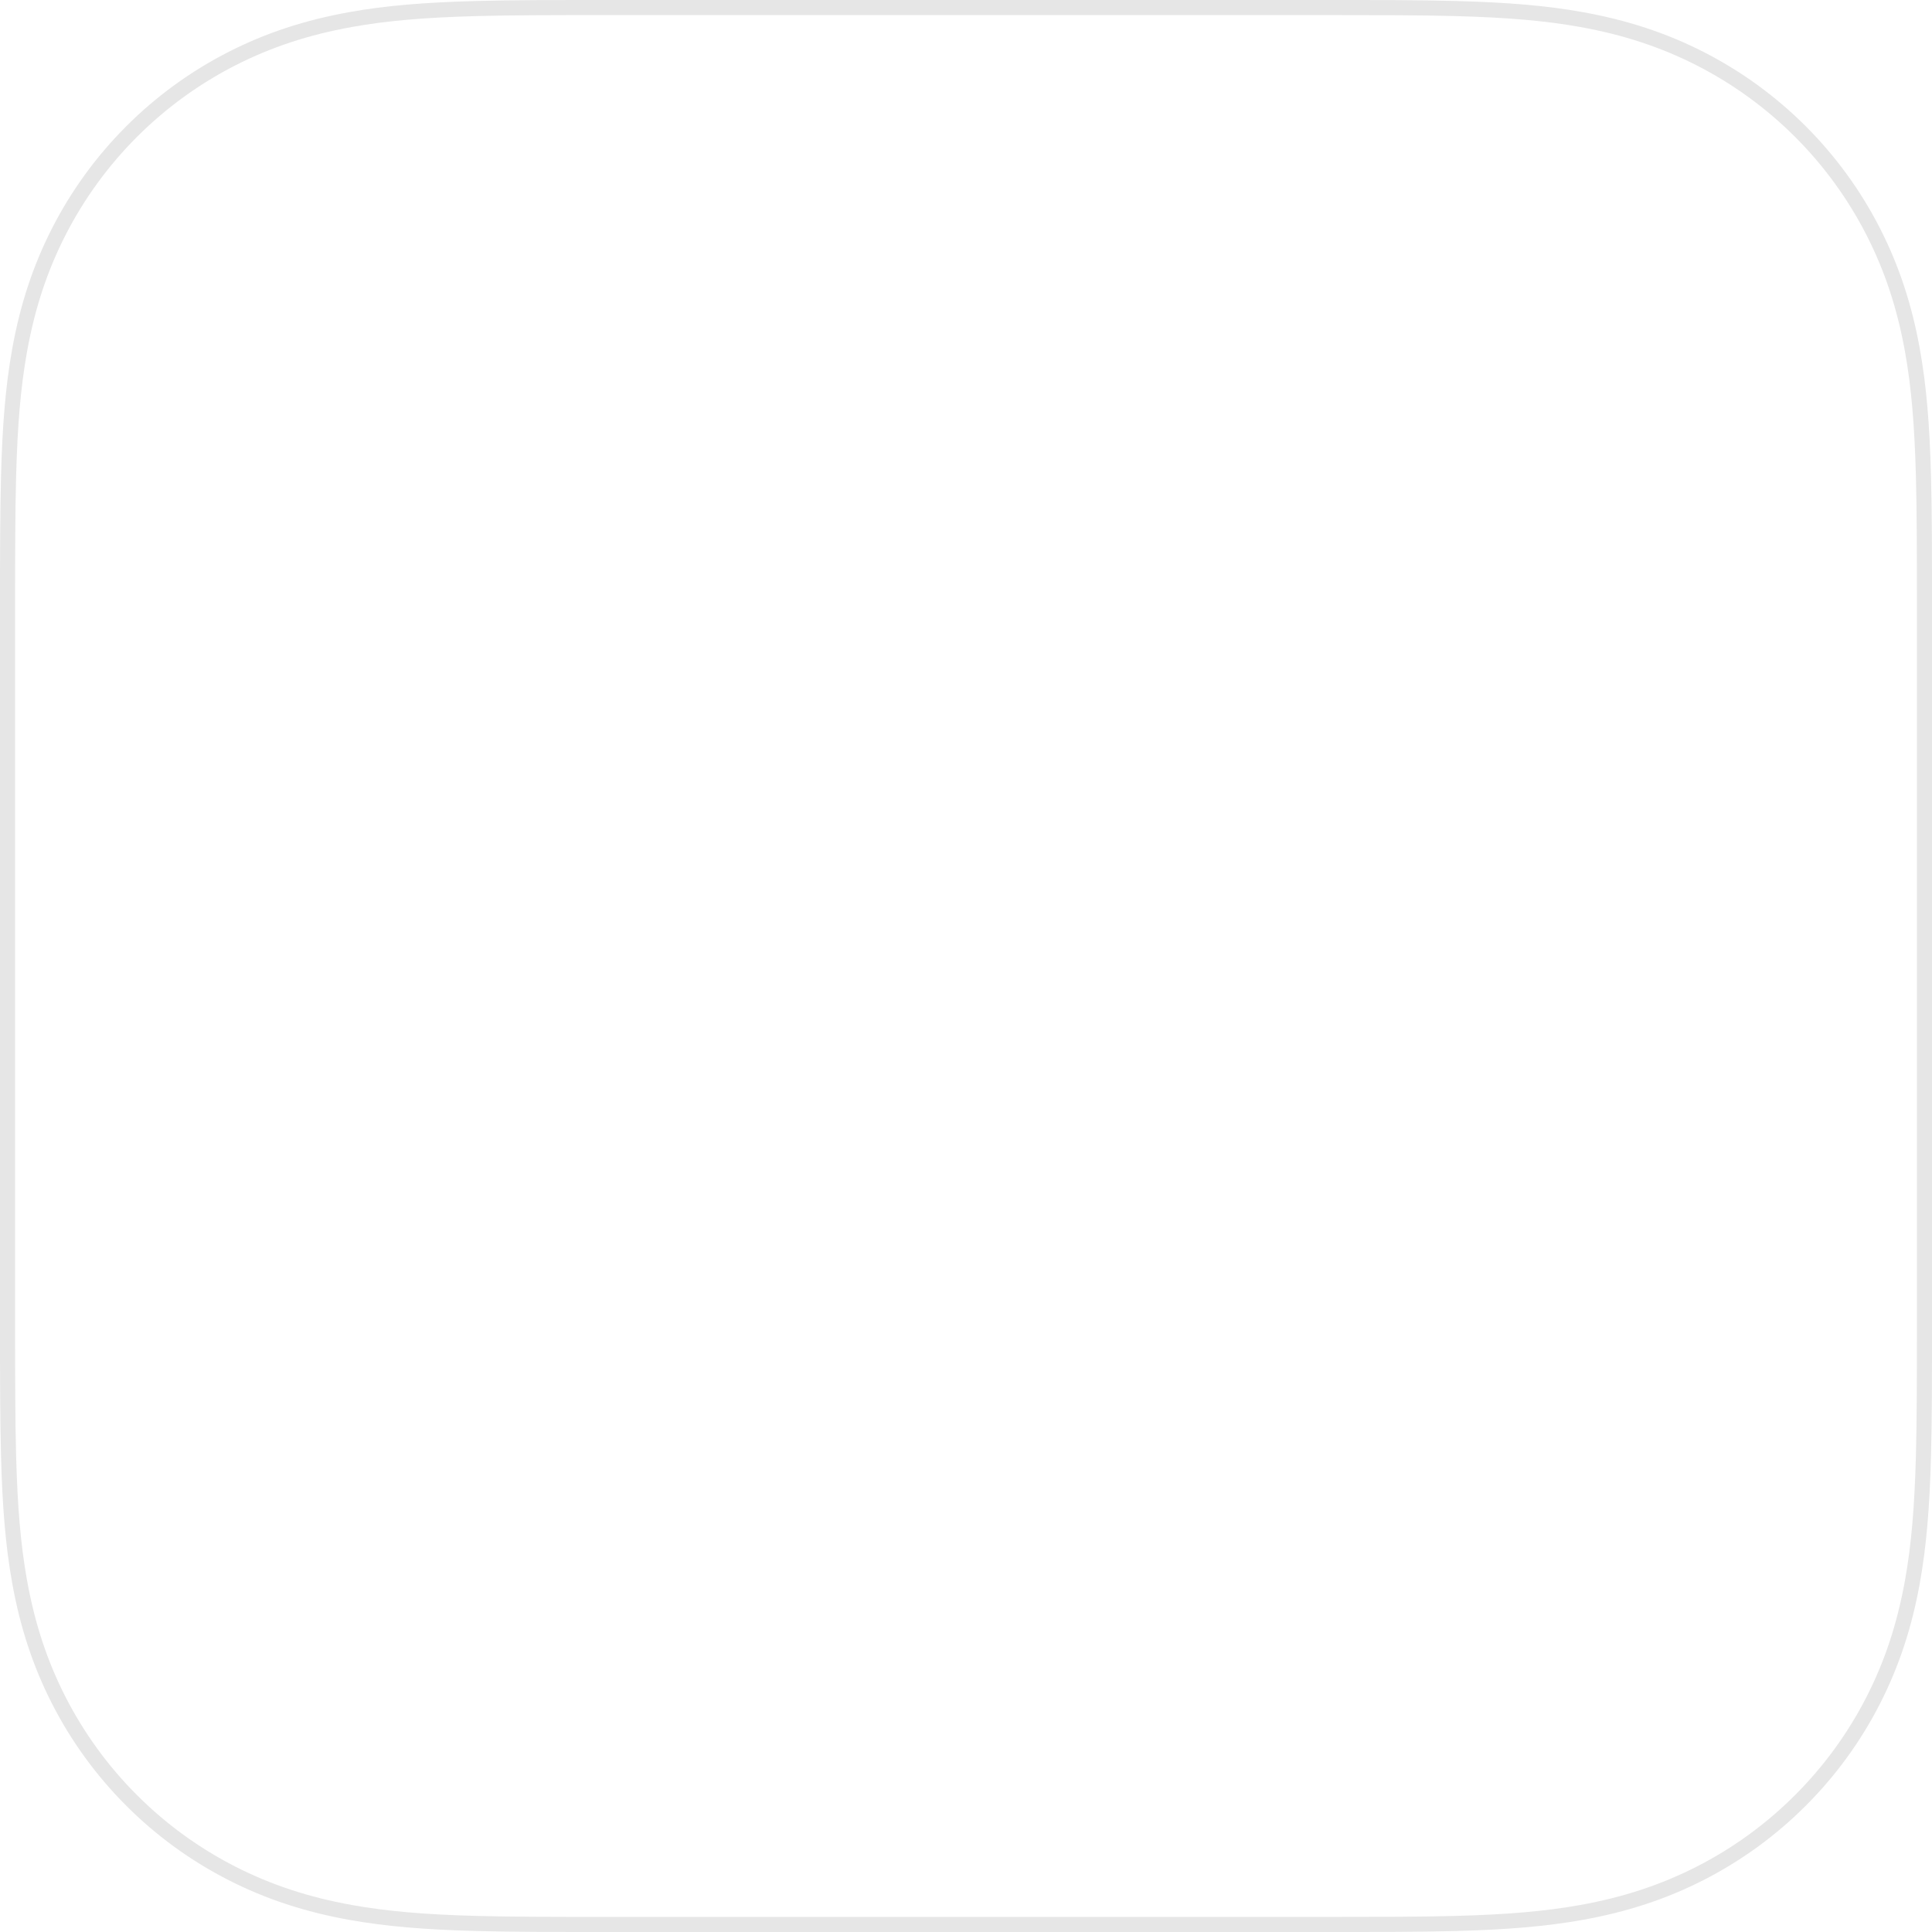
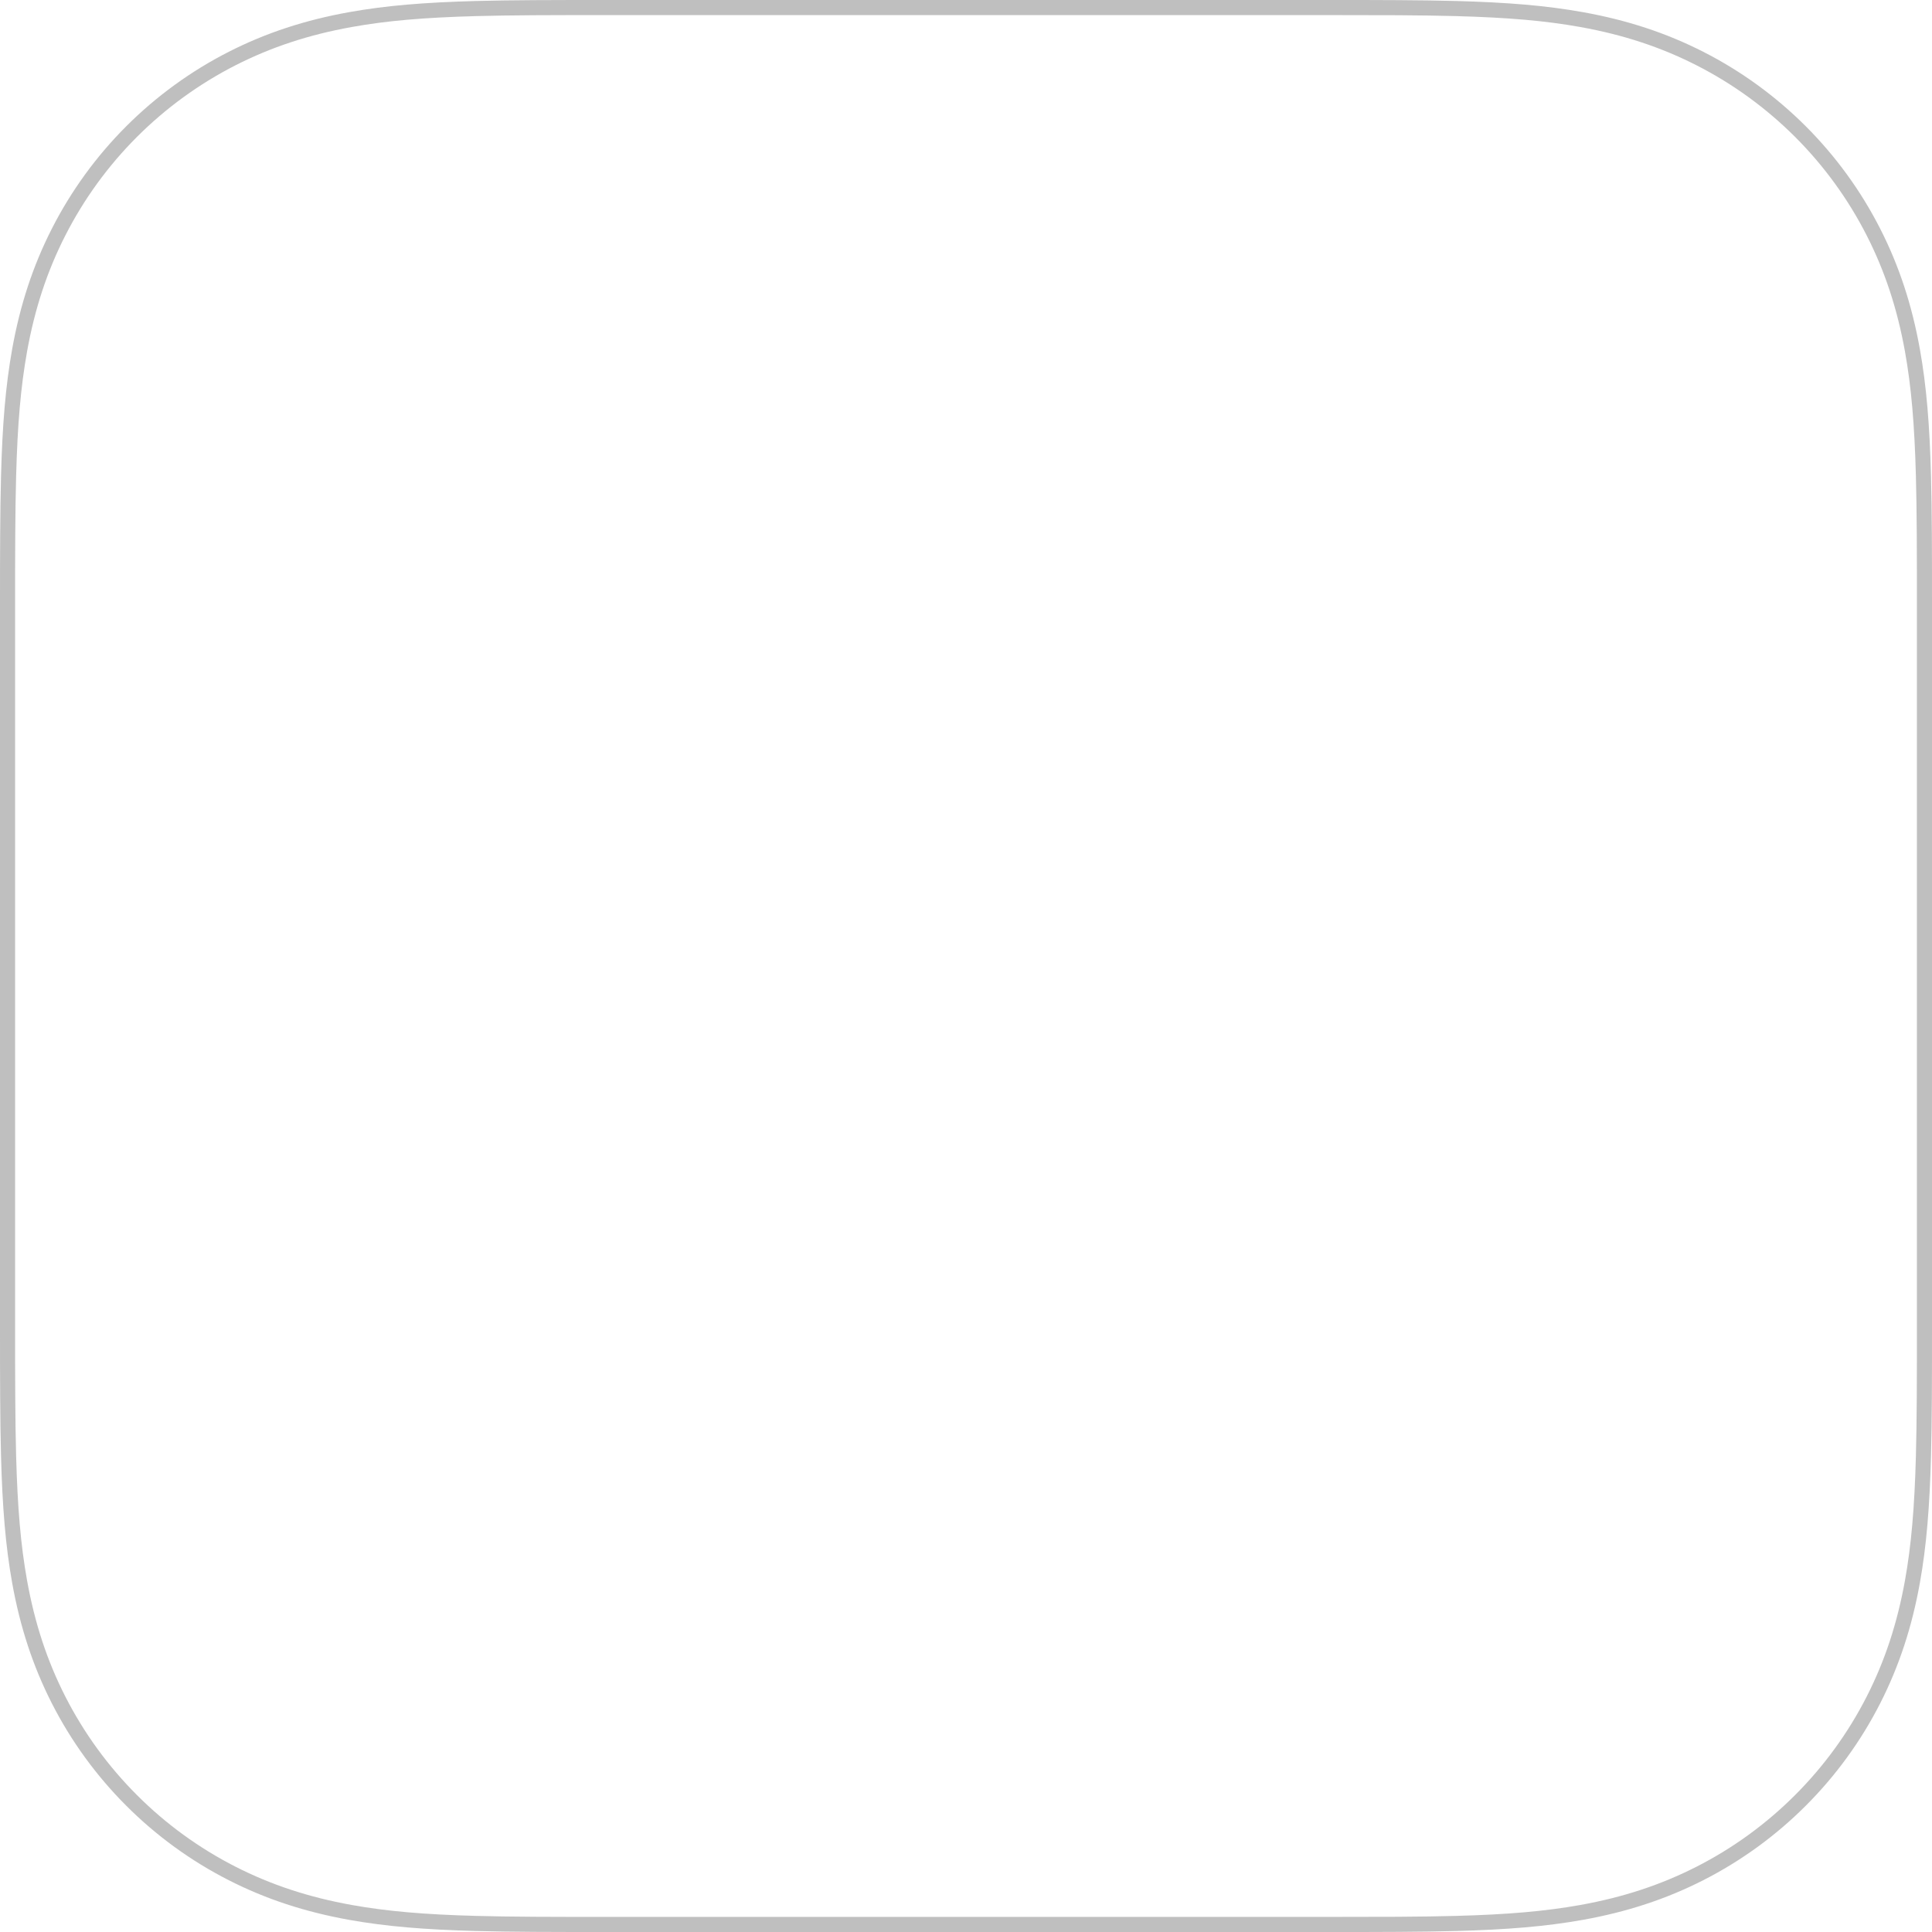
<svg xmlns="http://www.w3.org/2000/svg" width="128" height="128" viewBox="0 0 128 128">
-   <path fill="#000000" fill-opacity=".100" d="M127,39.994 C127,38.79 127,38.309 126.999,37.697 C126.998,36.839 126.995,36.1 126.991,35.405 C126.981,33.86 126.964,32.678 126.934,31.559 C126.842,28.11 126.629,25.632 126.212,23.304 C125.703,20.468 124.882,17.972 123.677,15.606 C122.449,13.195 120.847,10.988 118.93,9.071 C117.008,7.152 114.801,5.548 112.393,4.323 C110.03,3.12 107.534,2.299 104.7,1.79 C102.38,1.373 99.924,1.161 96.443,1.066 C95.321,1.036 94.139,1.019 92.596,1.009 C91.374,1.002 90.413,1 88.006,1 L39.994,1 C38.791,1 38.311,1 37.699,1.001 C36.84,1.002 36.101,1.005 35.408,1.009 C33.861,1.019 32.678,1.036 31.56,1.066 C28.076,1.161 25.62,1.373 23.302,1.79 C20.468,2.299 17.972,3.12 15.608,4.323 C13.198,5.55 10.989,7.155 9.073,9.071 C7.156,10.988 5.553,13.195 4.325,15.607 C3.12,17.972 2.299,20.468 1.79,23.304 C1.373,25.632 1.16,28.11 1.068,31.559 C1.036,32.755 1.018,34.017 1.011,35.406 C1.006,36.101 1.003,36.84 1.001,37.698 C1,38.31 1,38.79 1,39.994 L1,88.006 C1,89.21 1,89.69 1.001,90.302 C1.003,91.16 1.006,91.899 1.011,92.596 C1.018,93.983 1.036,95.245 1.068,96.441 C1.16,99.89 1.373,102.368 1.79,104.696 C2.3,107.534 3.121,110.031 4.325,112.395 C5.554,114.807 7.157,117.013 9.074,118.928 C10.985,120.843 13.192,122.447 15.609,123.677 C17.972,124.88 20.468,125.701 23.302,126.21 C25.634,126.628 28.125,126.843 31.559,126.934 C32.678,126.964 33.861,126.981 35.406,126.991 C36.101,126.995 36.84,126.998 37.699,126.999 C38.311,127 38.791,127 39.994,127 L88.006,127 C90.413,127 91.374,126.998 92.595,126.991 C94.139,126.981 95.321,126.964 96.443,126.934 C99.876,126.843 102.366,126.628 104.7,126.21 C107.534,125.701 110.03,124.88 112.394,123.677 C114.807,122.449 117.013,120.846 118.93,118.927 C120.845,117.013 122.448,114.807 123.677,112.395 C124.882,110.031 125.702,107.534 126.212,104.696 C126.629,102.368 126.842,99.89 126.934,96.441 C126.964,95.322 126.981,94.14 126.991,92.596 C126.995,91.9 126.998,91.161 126.999,90.303 C127,89.691 127,89.21 127,88.006 L127,39.994 Z M128,39.994 L128,88.006 C128,89.155 128,89.666 127.999,90.304 C127.998,91.146 127.995,91.89 127.991,92.601 C127.981,94.105 127.965,95.309 127.934,96.468 C127.844,99.843 127.637,102.412 127.196,104.873 C126.674,107.781 125.828,110.376 124.568,112.849 C123.292,115.355 121.626,117.647 119.636,119.634 C117.646,121.626 115.354,123.292 112.847,124.568 C110.375,125.827 107.782,126.672 104.877,127.194 C102.41,127.636 99.831,127.844 96.47,127.934 C95.308,127.965 94.105,127.981 92.601,127.991 C91.326,127.999 90.305,128 88.006,128 L39.994,128 C38.846,128 38.335,128 37.697,127.999 C36.855,127.998 36.111,127.995 35.401,127.991 C33.895,127.981 32.691,127.965 31.532,127.934 C28.17,127.844 25.589,127.636 23.125,127.194 C20.221,126.672 17.627,125.827 15.155,124.568 C12.645,123.291 10.352,121.624 8.366,119.634 C6.376,117.647 4.71,115.355 3.434,112.849 C2.174,110.376 1.328,107.781 0.806,104.873 C0.365,102.412 0.158,99.843 0.068,96.468 C0.036,95.247 0.018,93.974 0.011,92.601 C0.006,91.89 0.003,91.146 0.001,90.304 C0,89.666 0,89.155 0,88.006 L0,39.994 C0,38.845 0,38.334 0.001,37.696 C0.003,36.854 0.006,36.11 0.011,35.399 C0.018,34.026 0.036,32.753 0.068,31.532 C0.158,28.157 0.365,25.588 0.806,23.127 C1.328,20.22 2.174,17.627 3.434,15.153 C4.709,12.647 6.375,10.355 8.366,8.364 C10.356,6.374 12.65,4.707 15.155,3.432 C17.627,2.173 20.221,1.328 23.125,0.806 C25.577,0.365 28.128,0.159 31.533,0.066 C32.691,0.035 33.895,0.019 35.401,0.009 C36.111,0.005 36.855,0.002 37.697,0.001 C38.335,0 38.846,0 39.994,0 L88.006,0 C90.305,0 91.326,0.001 92.601,0.009 C94.105,0.019 95.308,0.035 96.47,0.066 C99.873,0.159 102.423,0.365 104.877,0.806 C107.782,1.328 110.375,2.173 112.847,3.432 C115.35,4.705 117.642,6.372 119.636,8.364 C121.627,10.355 123.293,12.647 124.568,15.153 C125.829,17.627 126.674,20.22 127.196,23.127 C127.637,25.588 127.844,28.157 127.934,31.532 C127.965,32.691 127.981,33.895 127.991,35.399 C127.995,36.11 127.998,36.854 127.999,37.696 C128,38.334 128,38.845 128,39.994 Z" />
+   <path fill="#000000" fill-opacity=".25" d="M127,99.994 C127,38.79 127,38.309 126.999,37.697 C126.998,36.839 126.995,36.1 126.991,35.405 C126.981,33.86 126.964,32.678 126.934,31.559 C126.842,28.11 126.629,25.632 126.212,23.304 C125.703,20.468 124.882,17.972 123.677,15.606 C122.449,13.195 120.847,10.988 118.93,9.071 C117.008,7.152 114.801,5.548 112.393,4.323 C110.03,3.12 107.534,2.299 104.7,1.79 C102.38,1.373 99.924,1.161 96.443,1.066 C95.321,1.036 94.139,1.019 92.596,1.009 C91.374,1.002 90.413,1 88.006,1 L39.994,1 C38.791,1 38.311,1 37.699,1.001 C36.84,1.002 36.101,1.005 35.408,1.009 C33.861,1.019 32.678,1.036 31.56,1.066 C28.076,1.161 25.62,1.373 23.302,1.79 C20.468,2.299 17.972,3.12 15.608,4.323 C13.198,5.55 10.989,7.155 9.073,9.071 C7.156,10.988 5.553,13.195 4.325,15.607 C3.12,17.972 2.299,20.468 1.79,23.304 C1.373,25.632 1.16,28.11 1.068,31.559 C1.036,32.755 1.018,34.017 1.011,35.406 C1.006,36.101 1.003,36.84 1.001,37.698 C1,38.31 1,38.79 1,39.994 L1,88.006 C1,89.21 1,89.69 1.001,90.302 C1.003,91.16 1.006,91.899 1.011,92.596 C1.018,93.983 1.036,95.245 1.068,96.441 C1.16,99.89 1.373,102.368 1.79,104.696 C2.3,107.534 3.121,110.031 4.325,112.395 C5.554,114.807 7.157,117.013 9.074,118.928 C10.985,120.843 13.192,122.447 15.609,123.677 C17.972,124.88 20.468,125.701 23.302,126.21 C25.634,126.628 28.125,126.843 31.559,126.934 C32.678,126.964 33.861,126.981 35.406,126.991 C36.101,126.995 36.84,126.998 37.699,126.999 C38.311,127 38.791,127 39.994,127 L88.006,127 C90.413,127 91.374,126.998 92.595,126.991 C94.139,126.981 95.321,126.964 96.443,126.934 C99.876,126.843 102.366,126.628 104.7,126.21 C107.534,125.701 110.03,124.88 112.394,123.677 C114.807,122.449 117.013,120.846 118.93,118.927 C120.845,117.013 122.448,114.807 123.677,112.395 C124.882,110.031 125.702,107.534 126.212,104.696 C126.629,102.368 126.842,99.89 126.934,96.441 C126.964,95.322 126.981,94.14 126.991,92.596 C126.995,91.9 126.998,91.161 126.999,90.303 C127,89.691 127,89.21 127,88.006 L127,39.994 Z M128,39.994 L128,88.006 C128,89.155 128,89.666 127.999,90.304 C127.998,91.146 127.995,91.89 127.991,92.601 C127.981,94.105 127.965,95.309 127.934,96.468 C127.844,99.843 127.637,102.412 127.196,104.873 C126.674,107.781 125.828,110.376 124.568,112.849 C123.292,115.355 121.626,117.647 119.636,119.634 C117.646,121.626 115.354,123.292 112.847,124.568 C110.375,125.827 107.782,126.672 104.877,127.194 C102.41,127.636 99.831,127.844 96.47,127.934 C95.308,127.965 94.105,127.981 92.601,127.991 C91.326,127.999 90.305,128 88.006,128 L39.994,128 C38.846,128 38.335,128 37.697,127.999 C36.855,127.998 36.111,127.995 35.401,127.991 C33.895,127.981 32.691,127.965 31.532,127.934 C28.17,127.844 25.589,127.636 23.125,127.194 C20.221,126.672 17.627,125.827 15.155,124.568 C12.645,123.291 10.352,121.624 8.366,119.634 C6.376,117.647 4.71,115.355 3.434,112.849 C2.174,110.376 1.328,107.781 0.806,104.873 C0.365,102.412 0.158,99.843 0.068,96.468 C0.036,95.247 0.018,93.974 0.011,92.601 C0.006,91.89 0.003,91.146 0.001,90.304 C0,89.666 0,89.155 0,88.006 L0,39.994 C0,38.845 0,38.334 0.001,37.696 C0.003,36.854 0.006,36.11 0.011,35.399 C0.018,34.026 0.036,32.753 0.068,31.532 C0.158,28.157 0.365,25.588 0.806,23.127 C1.328,20.22 2.174,17.627 3.434,15.153 C4.709,12.647 6.375,10.355 8.366,8.364 C10.356,6.374 12.65,4.707 15.155,3.432 C17.627,2.173 20.221,1.328 23.125,0.806 C25.577,0.365 28.128,0.159 31.533,0.066 C32.691,0.035 33.895,0.019 35.401,0.009 C36.111,0.005 36.855,0.002 37.697,0.001 C38.335,0 38.846,0 39.994,0 L88.006,0 C90.305,0 91.326,0.001 92.601,0.009 C94.105,0.019 95.308,0.035 96.47,0.066 C99.873,0.159 102.423,0.365 104.877,0.806 C107.782,1.328 110.375,2.173 112.847,3.432 C115.35,4.705 117.642,6.372 119.636,8.364 C121.627,10.355 123.293,12.647 124.568,15.153 C125.829,17.627 126.674,20.22 127.196,23.127 C127.637,25.588 127.844,28.157 127.934,31.532 C127.965,32.691 127.981,33.895 127.991,35.399 C127.995,36.11 127.998,36.854 127.999,37.696 C128,38.334 128,38.845 128,39.994 Z" />
</svg>
